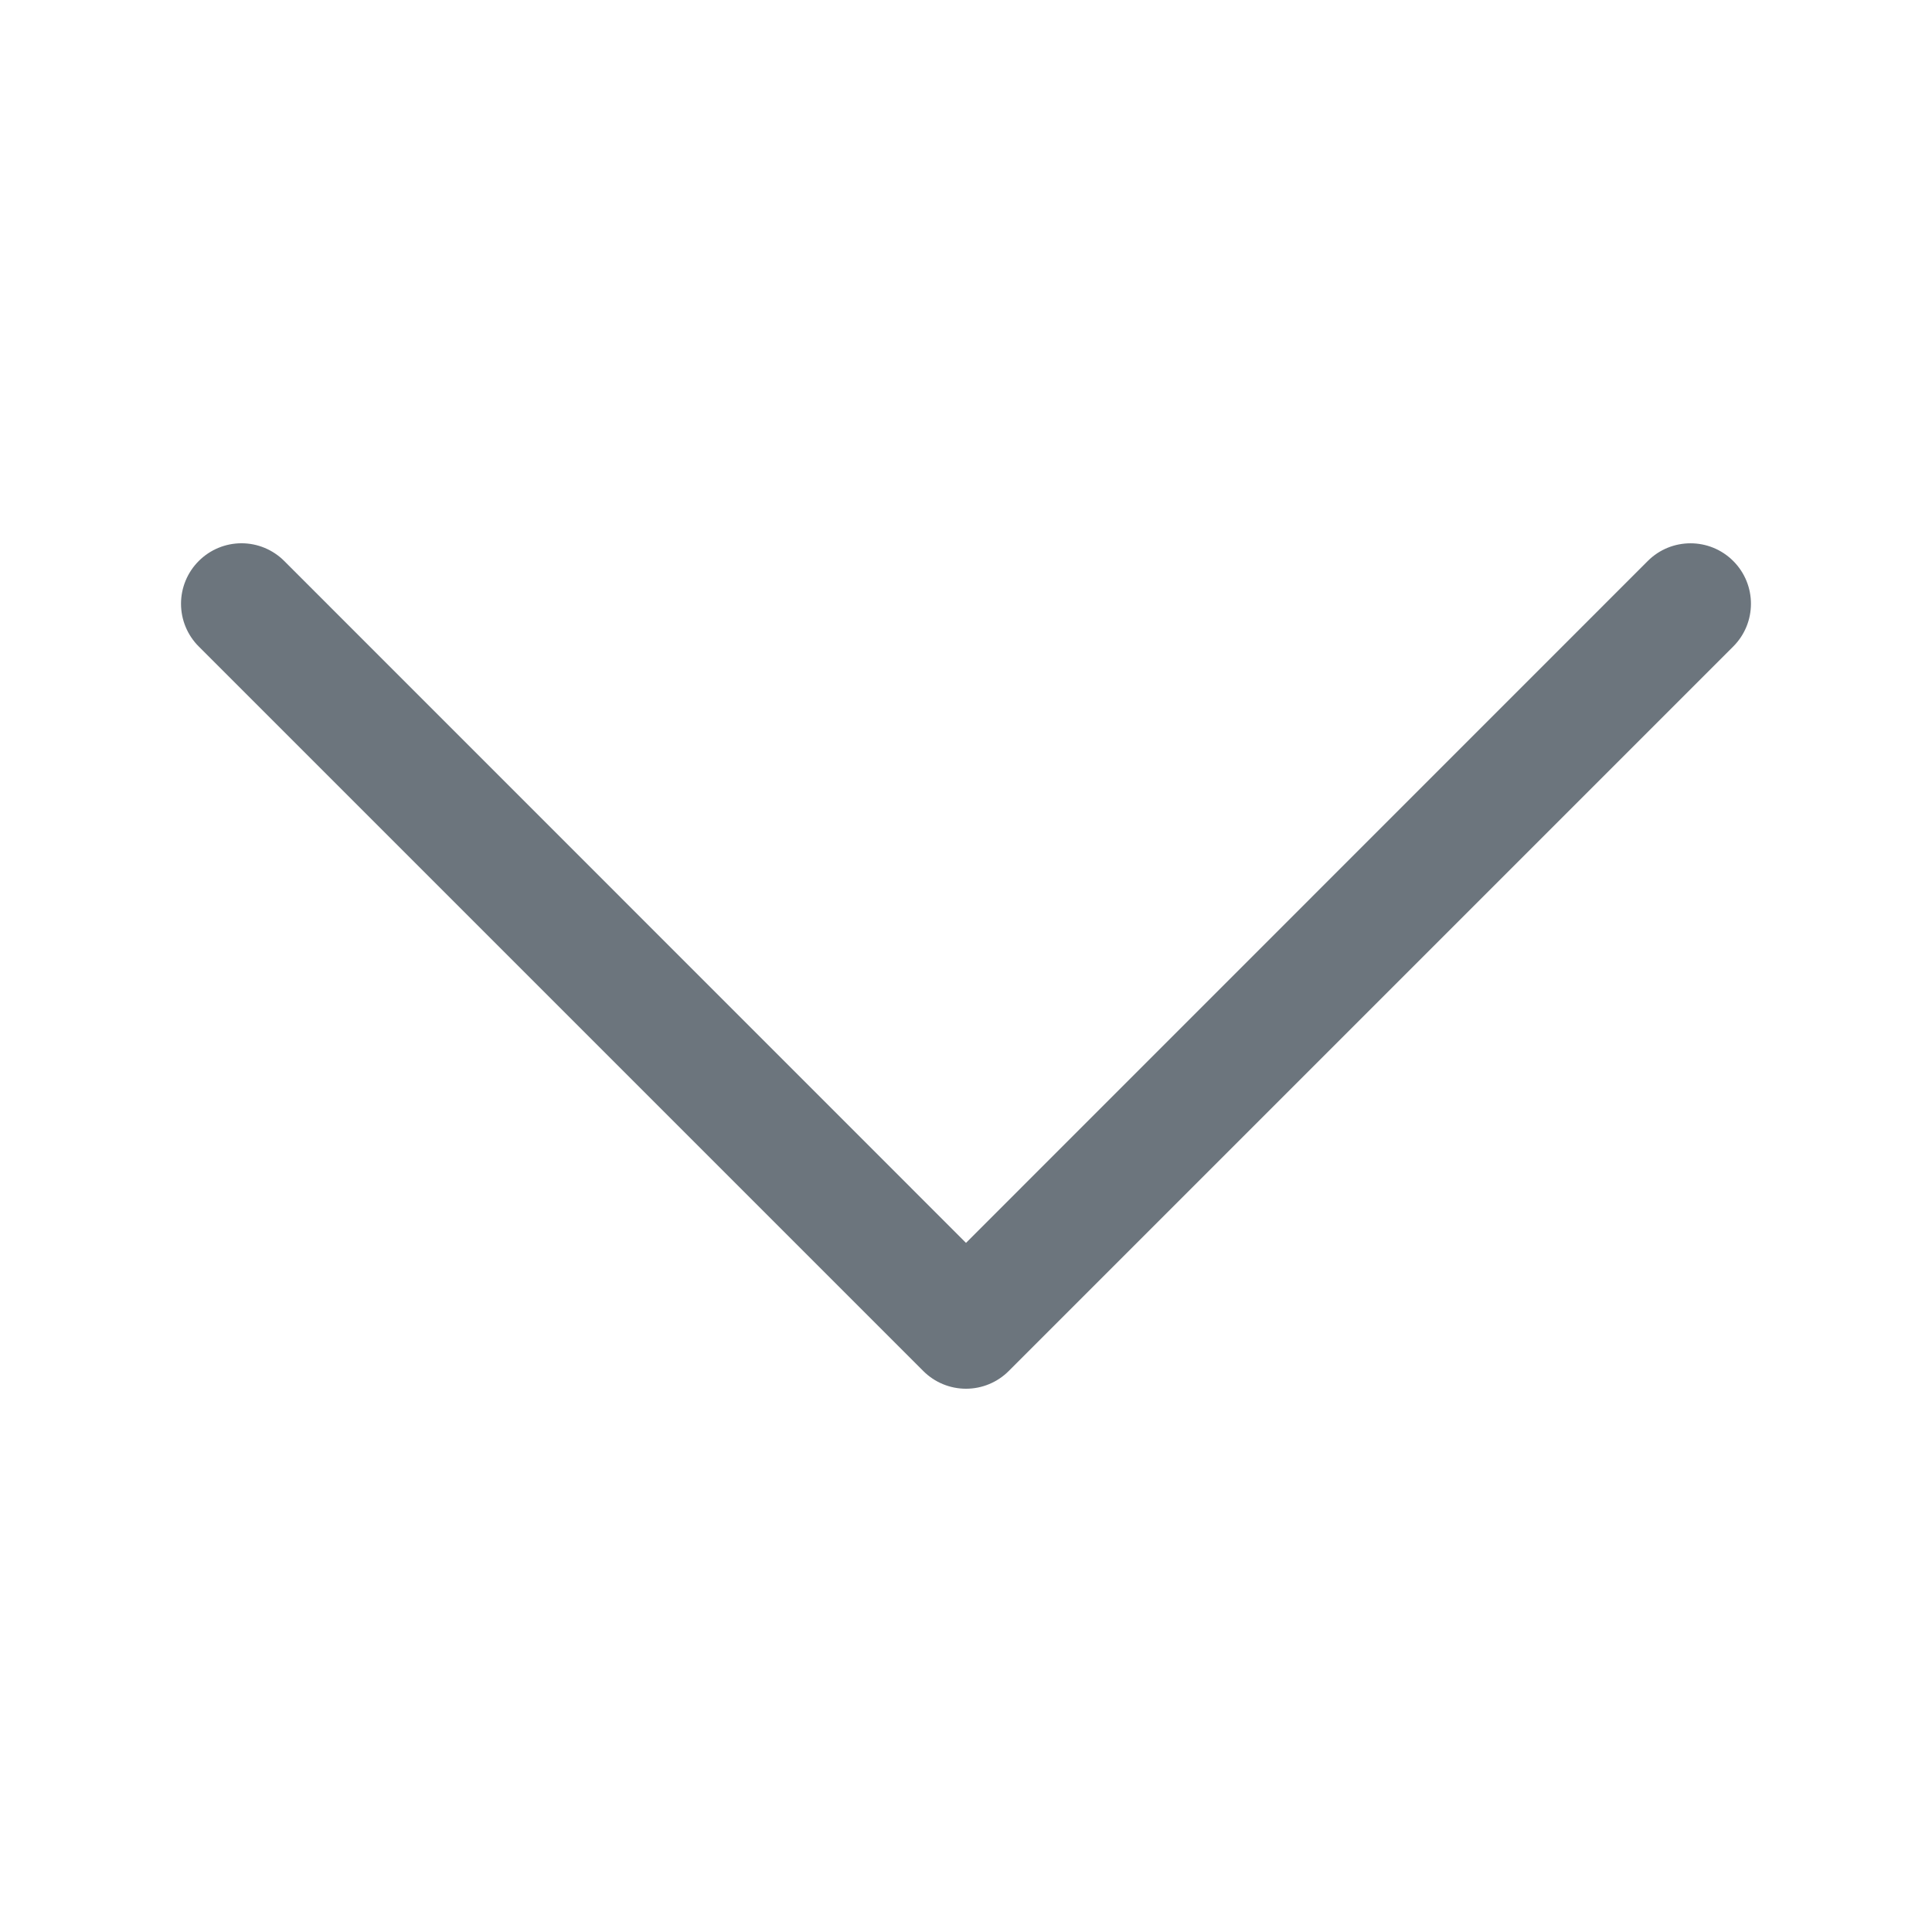
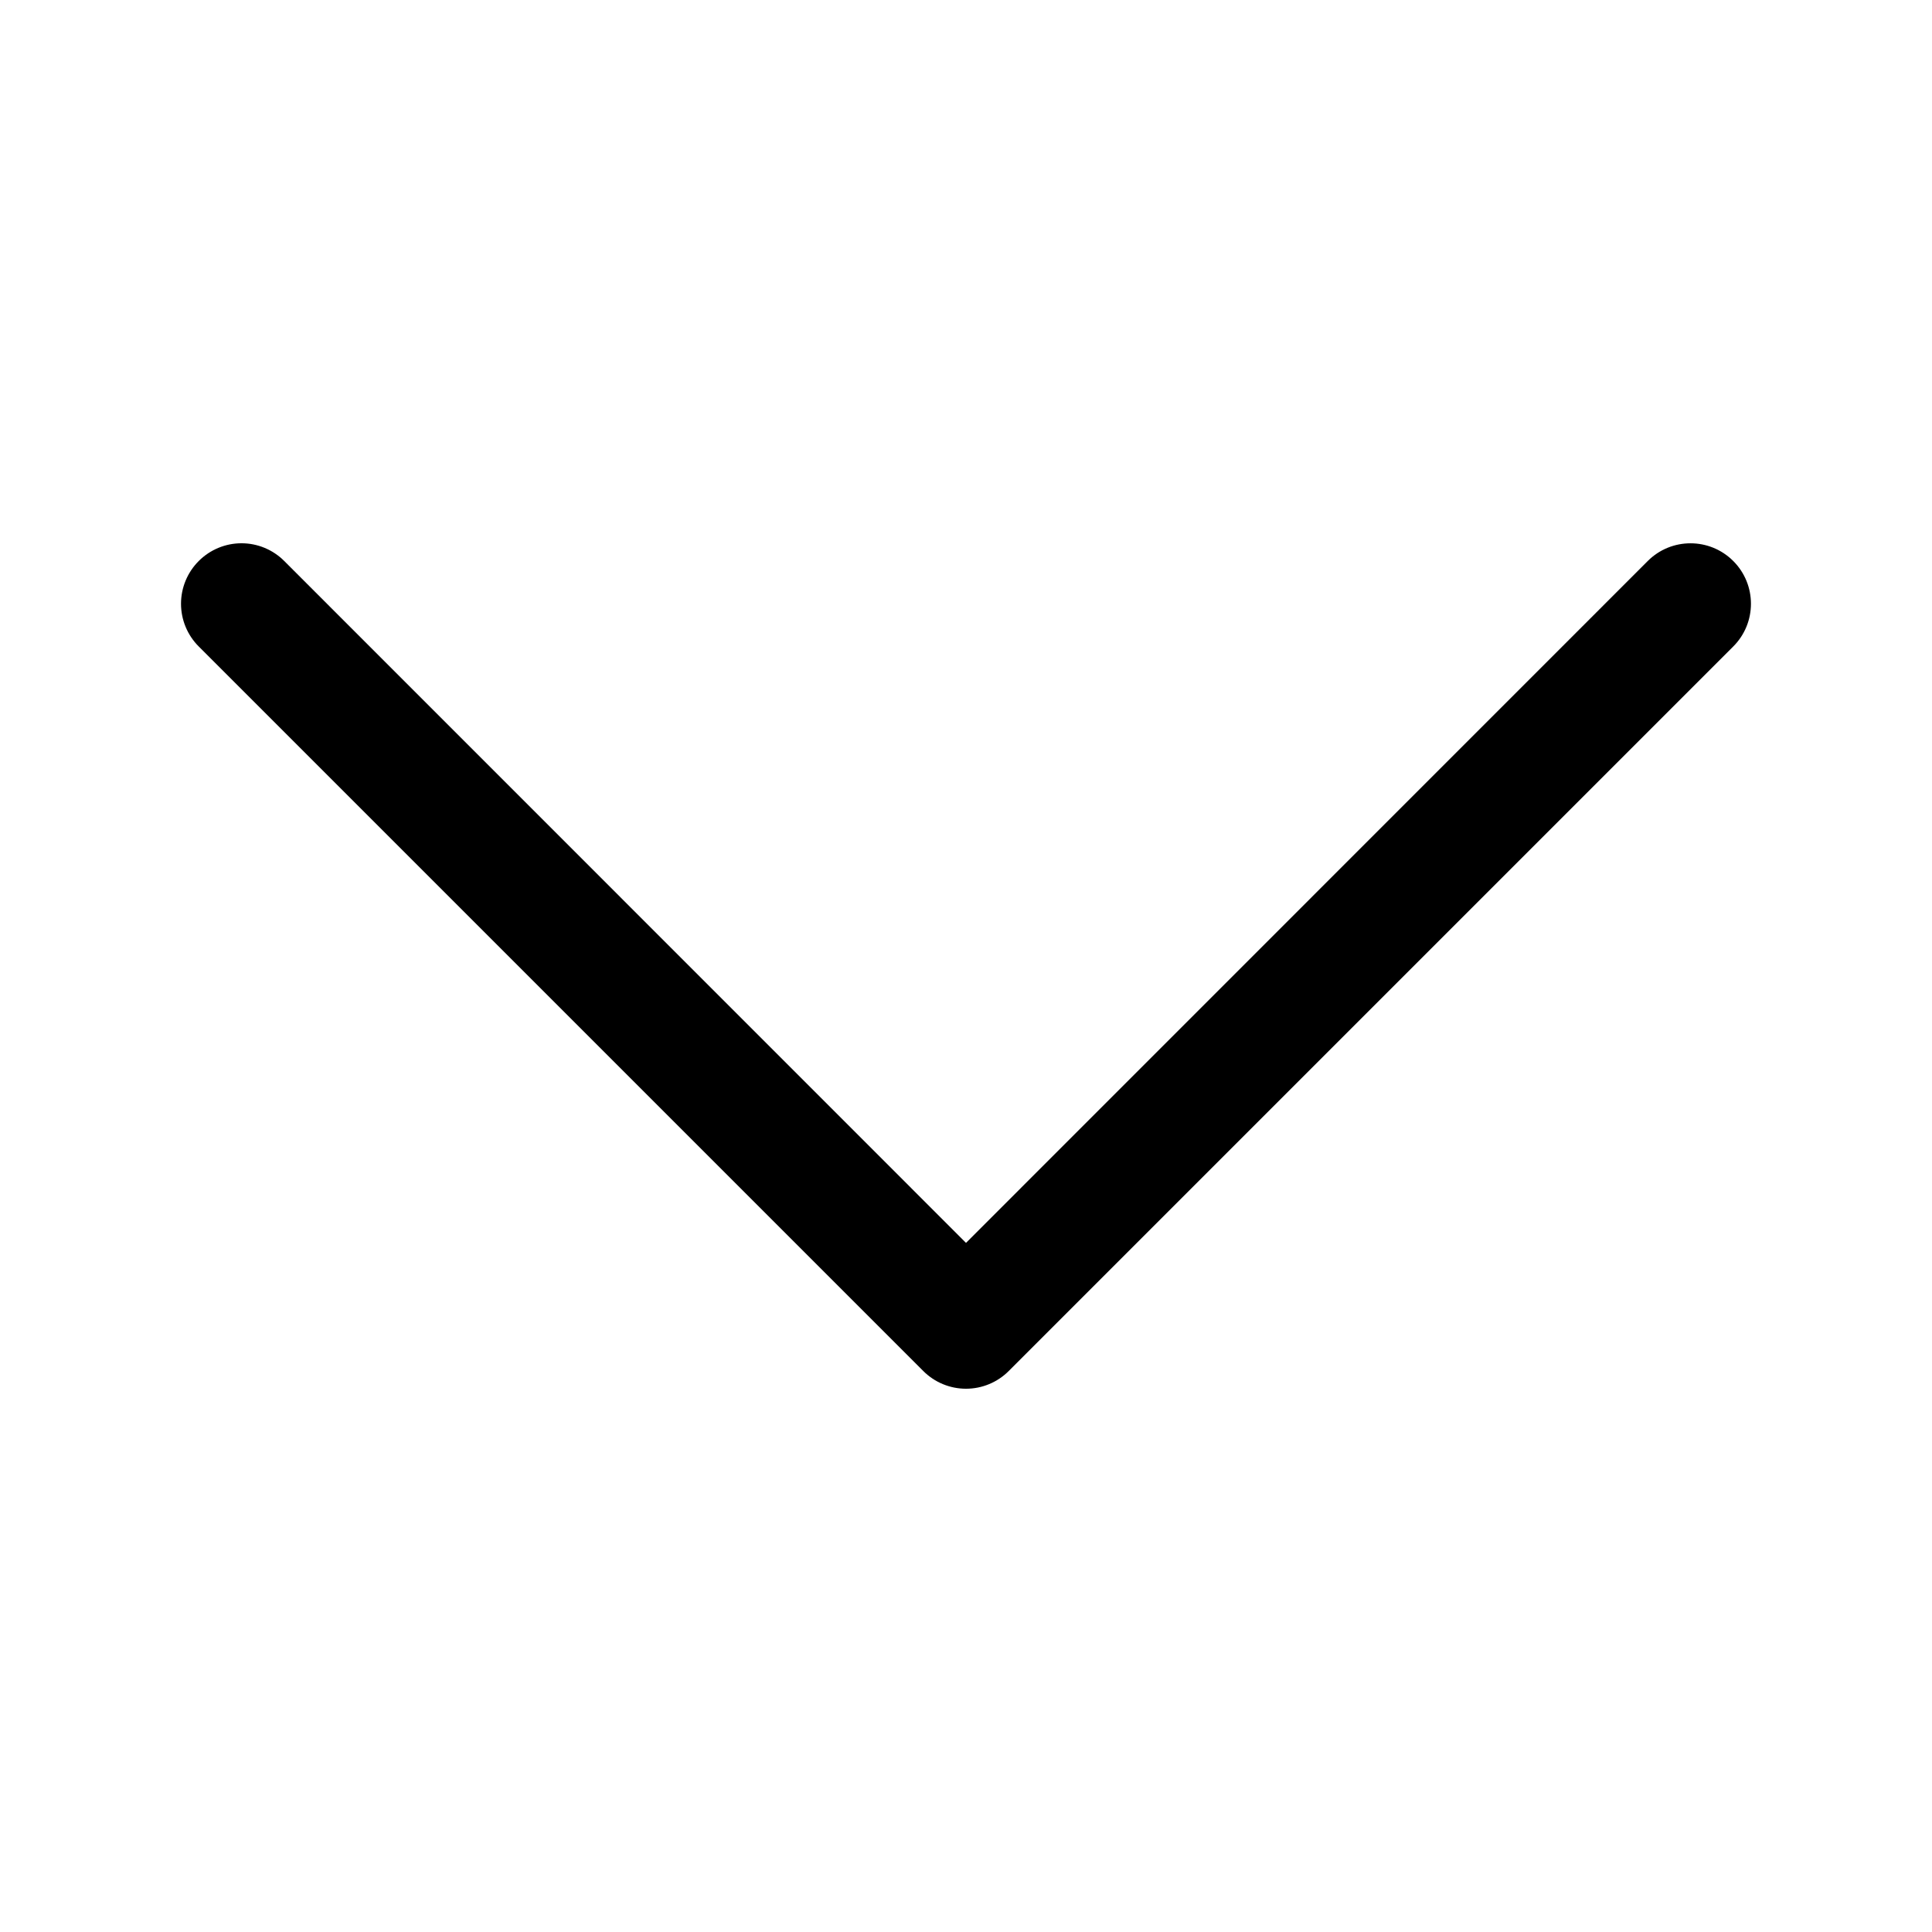
- <svg xmlns="http://www.w3.org/2000/svg" viewBox="0 0 16 16" fill="#6c757d">
+ <svg xmlns="http://www.w3.org/2000/svg" viewBox="0 0 16 16" fill="{{ .accordion_icon_color_dark }}">
  <path fill-rule="evenodd" d="M1.646 4.646a.5.5 0 0 1 .708 0L8 10.293l5.646-5.647a.5.5 0 0 1 .708.708l-6 6a.5.5 0 0 1-.708 0l-6-6a.5.5 0 0 1 0-.708z" />
</svg>
